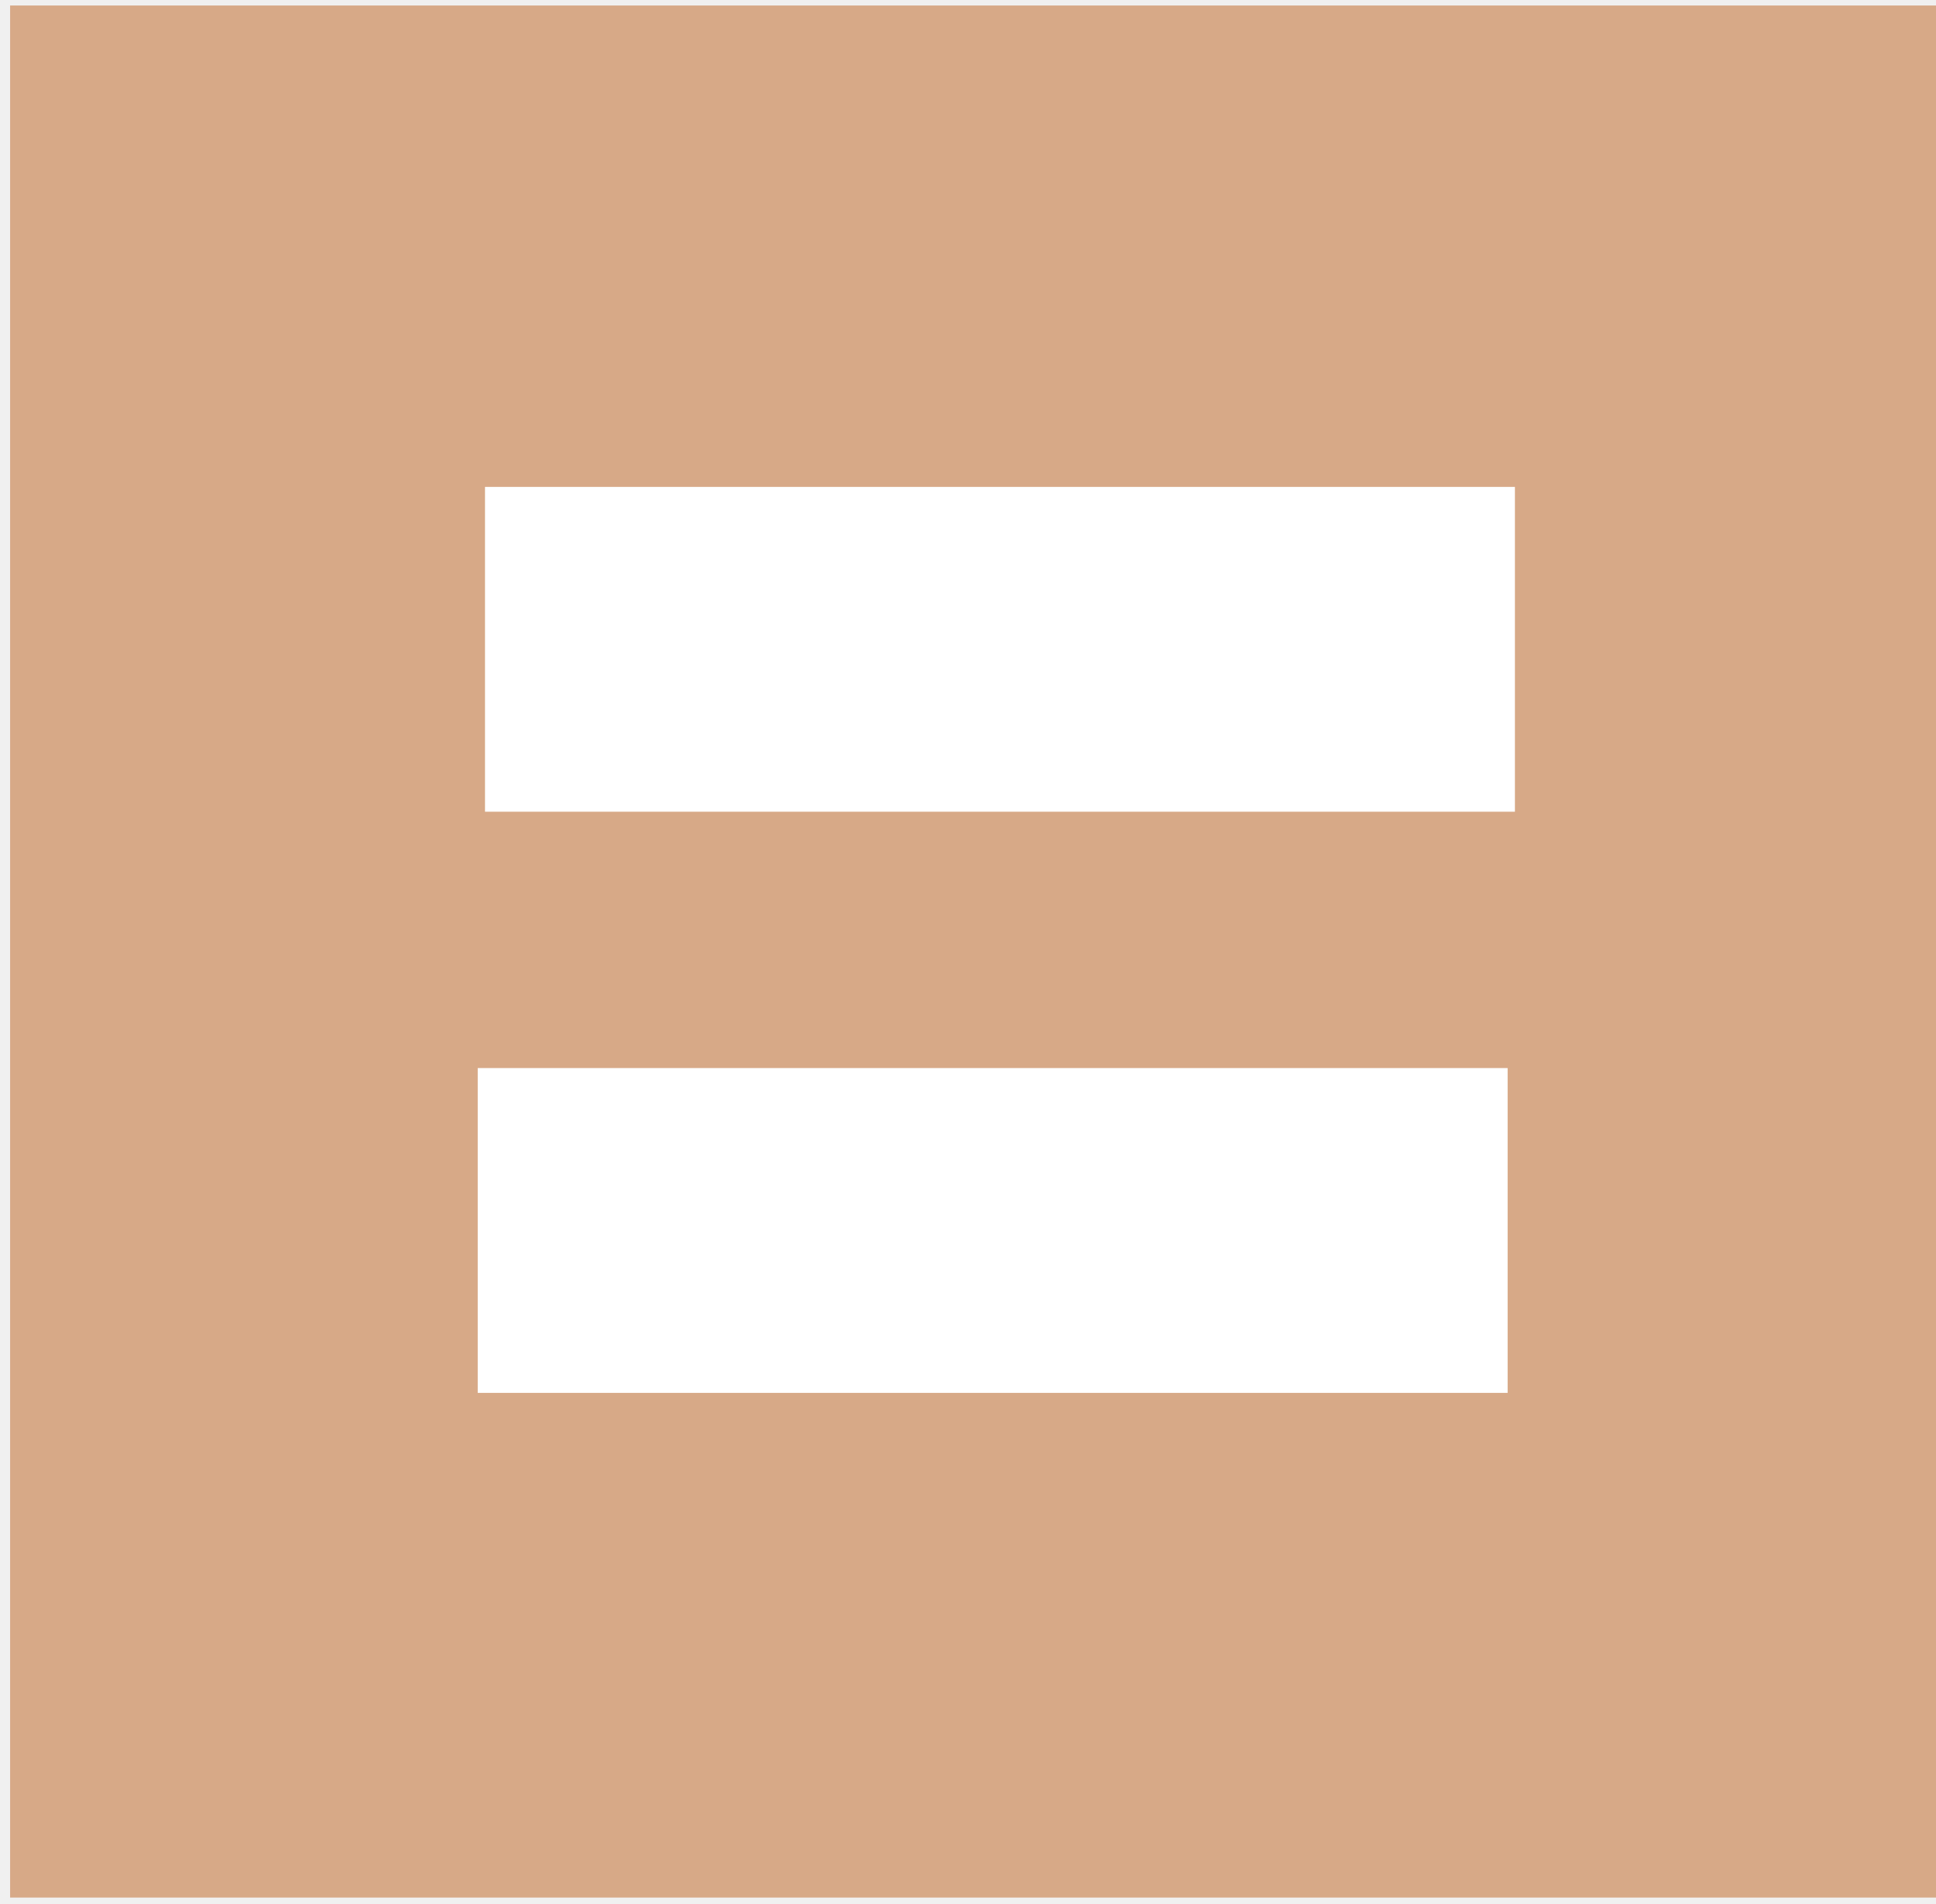
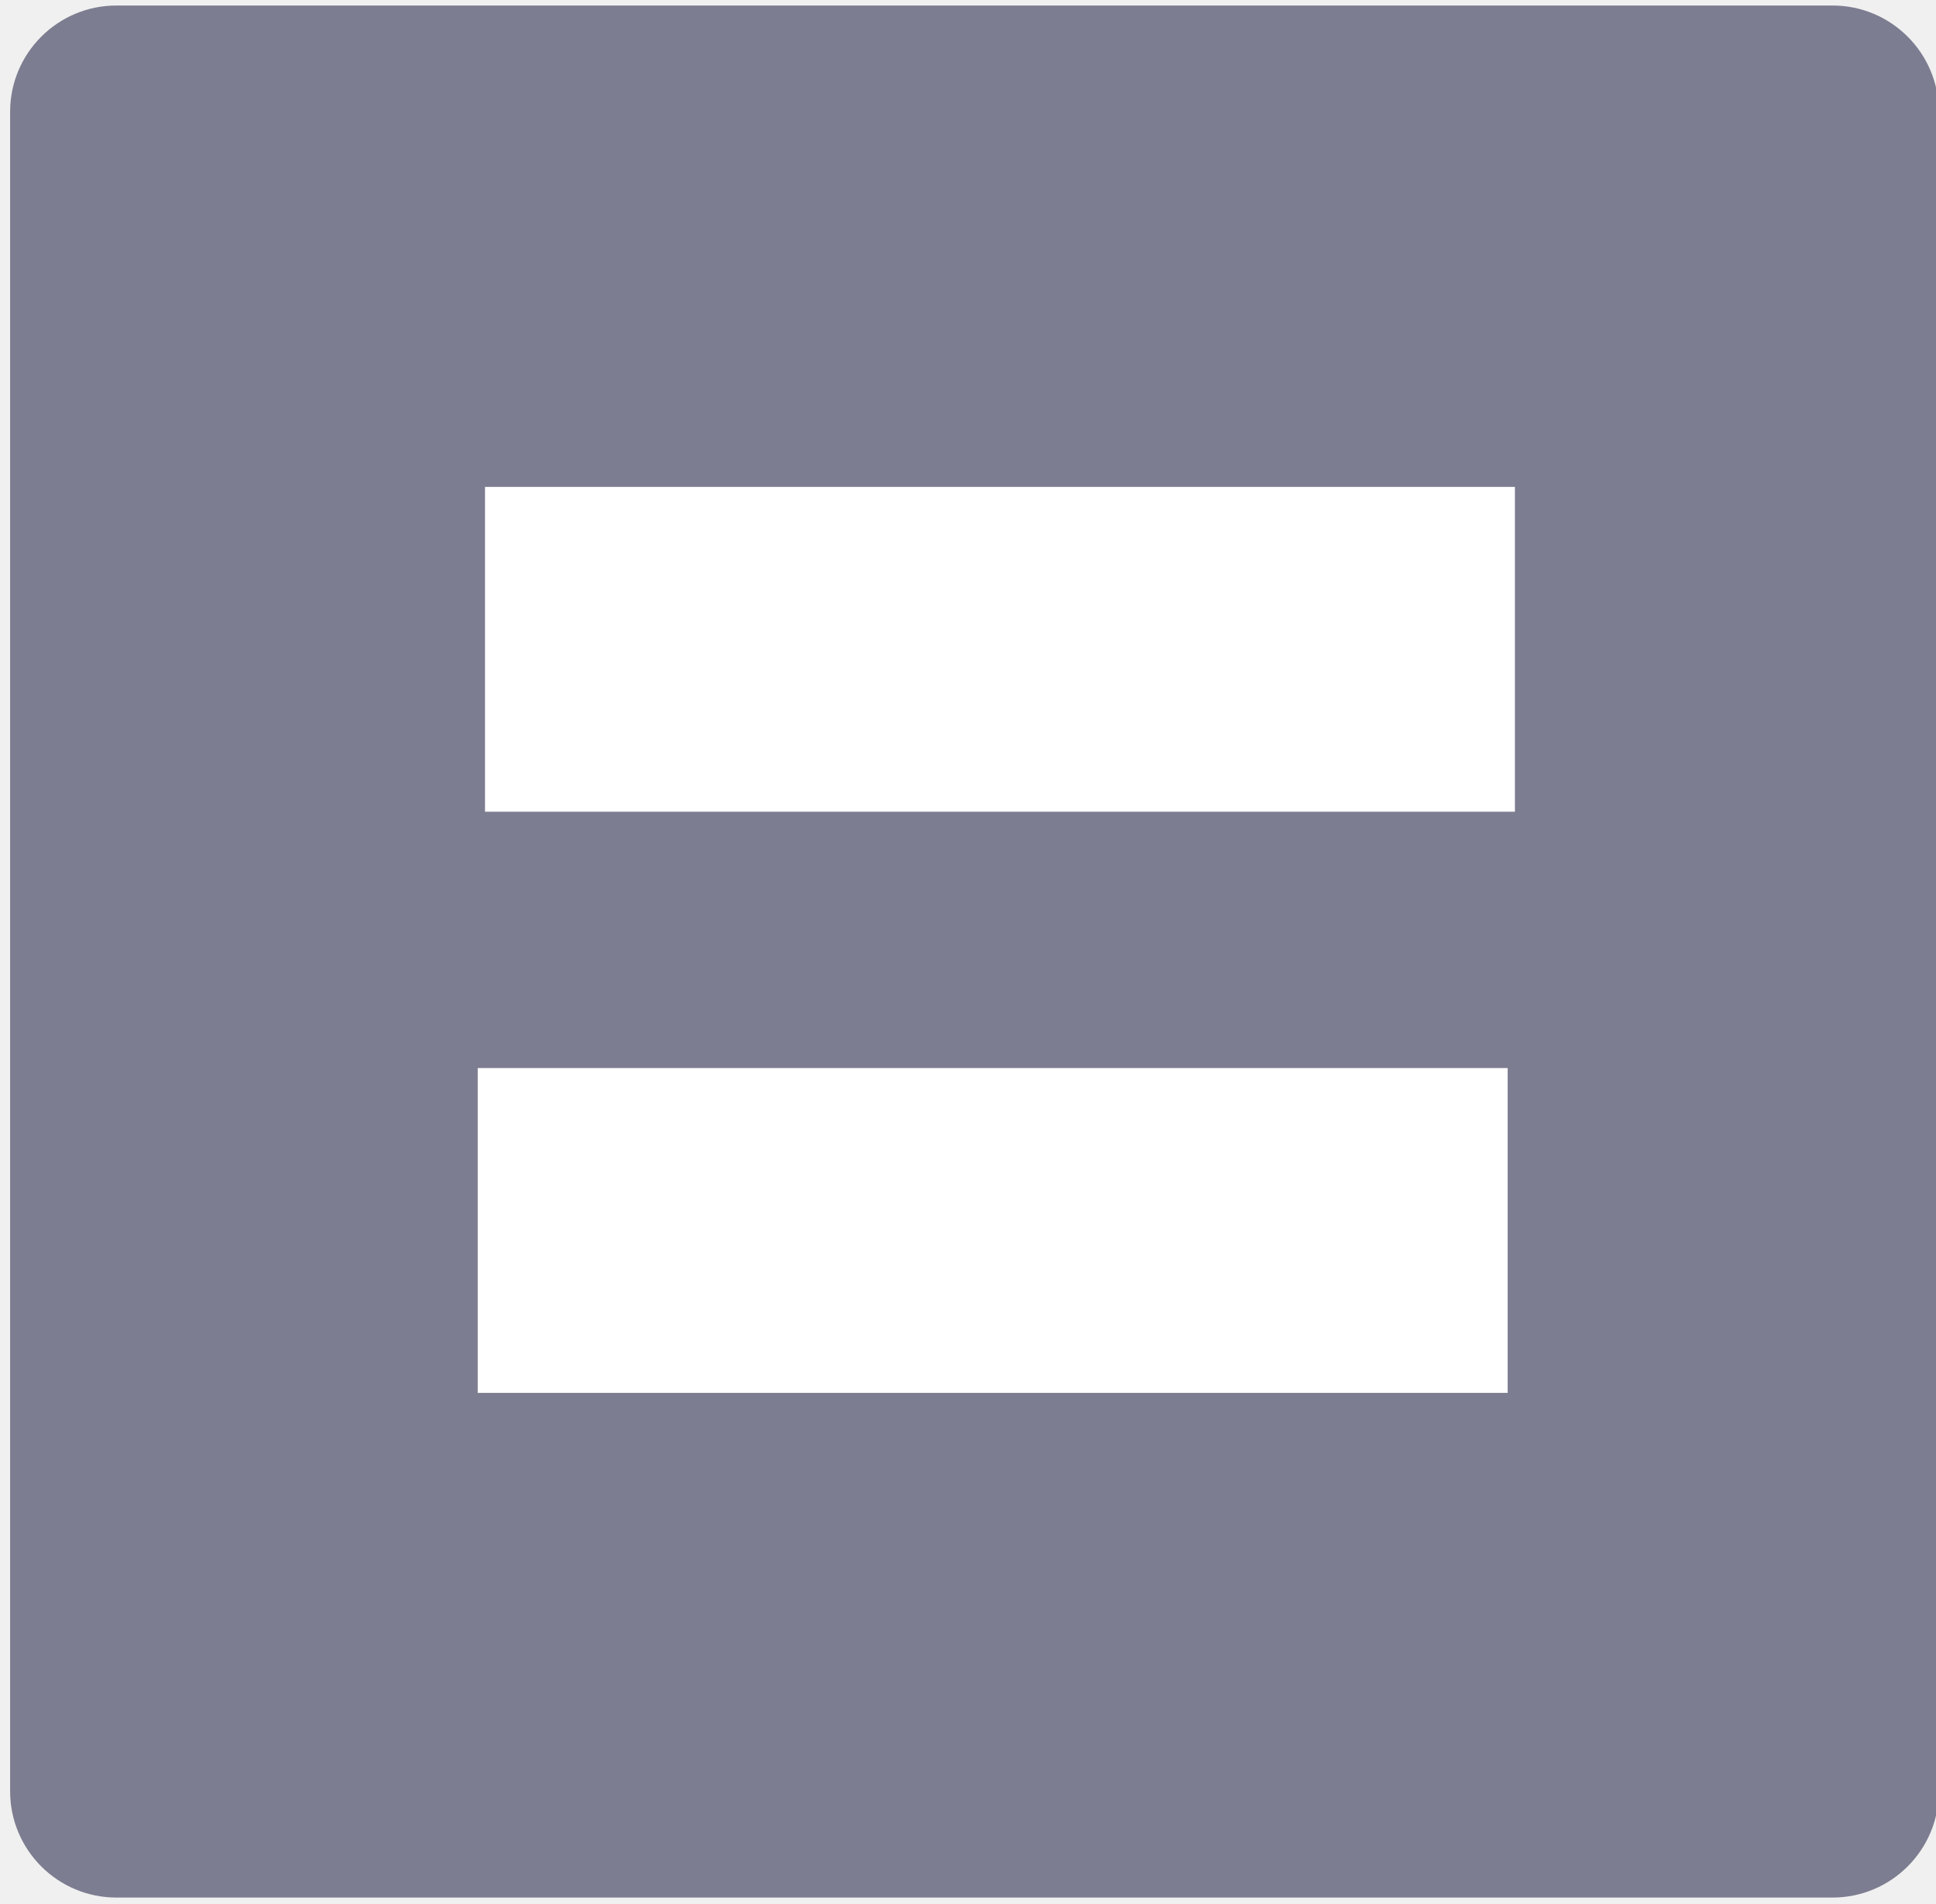
<svg xmlns="http://www.w3.org/2000/svg" xmlns:xlink="http://www.w3.org/1999/xlink" width="1.329mm" height="1.307mm" viewBox="0 0 1.329 1.307" version="1.1" id="svg8">
  <defs id="defs2">
    <linearGradient id="linearGradient831">
      <stop style="stop-color:#000000;stop-opacity:1;" offset="0" id="stop827" />
      <stop style="stop-color:#000000;stop-opacity:0;" offset="1" id="stop829" />
    </linearGradient>
    <linearGradient xlink:href="#linearGradient831" id="linearGradient833" x1="72.945" y1="85.866" x2="73.818" y2="85.866" gradientUnits="userSpaceOnUse" />
  </defs>
  <g id="layer1" transform="translate(-72.76406,-85.07121)">
    <text xml:space="preserve" style="font-style:normal;font-variant:normal;font-weight:normal;font-stretch:normal;font-size:2.822px;line-height:1.25;font-family:'Segoe UI';-inkscape-font-specification:'Segoe UI';font-variant-ligatures:normal;font-variant-caps:normal;font-variant-numeric:normal;font-feature-settings:normal;text-align:justify;letter-spacing:0px;word-spacing:0px;writing-mode:lr-tb;text-anchor:start;fill:#000000;fill-opacity:1;stroke:none;stroke-width:0.265" x="79.375" y="72.104" id="text16" />
-     <rect style="fill:#d7a987;fill-opacity:1;stroke:#876870;stroke-width:0;stroke-miterlimit:1;stroke-dasharray:none;stroke-opacity:0.847" id="rect1" width="1.324" height="1.299" x="72.771" y="85.075" />
+     <rect style="fill:#7d7d91;fill-opacity:1;stroke:#876870;stroke-width:0;stroke-miterlimit:1;stroke-dasharray:none;stroke-opacity:0.847" id="rect1" width="1.324" height="1.299" x="72.771" y="85.075" ry="0.073" />
    <path style="fill:#e8e9e9;fill-opacity:1;fill-rule:evenodd;stroke:#ffffff;stroke-width:0.223px;stroke-linecap:butt;stroke-linejoin:miter;stroke-opacity:1" d="m 73.092,85.916 h 0.707" id="path2-5-3" />
    <path style="fill:#e8e9e9;fill-opacity:1;fill-rule:evenodd;stroke:#ffffff;stroke-width:0.223px;stroke-linecap:butt;stroke-linejoin:miter;stroke-opacity:1" d="m 73.097,85.517 h 0.707" id="path2-5" />
  </g>
</svg>
